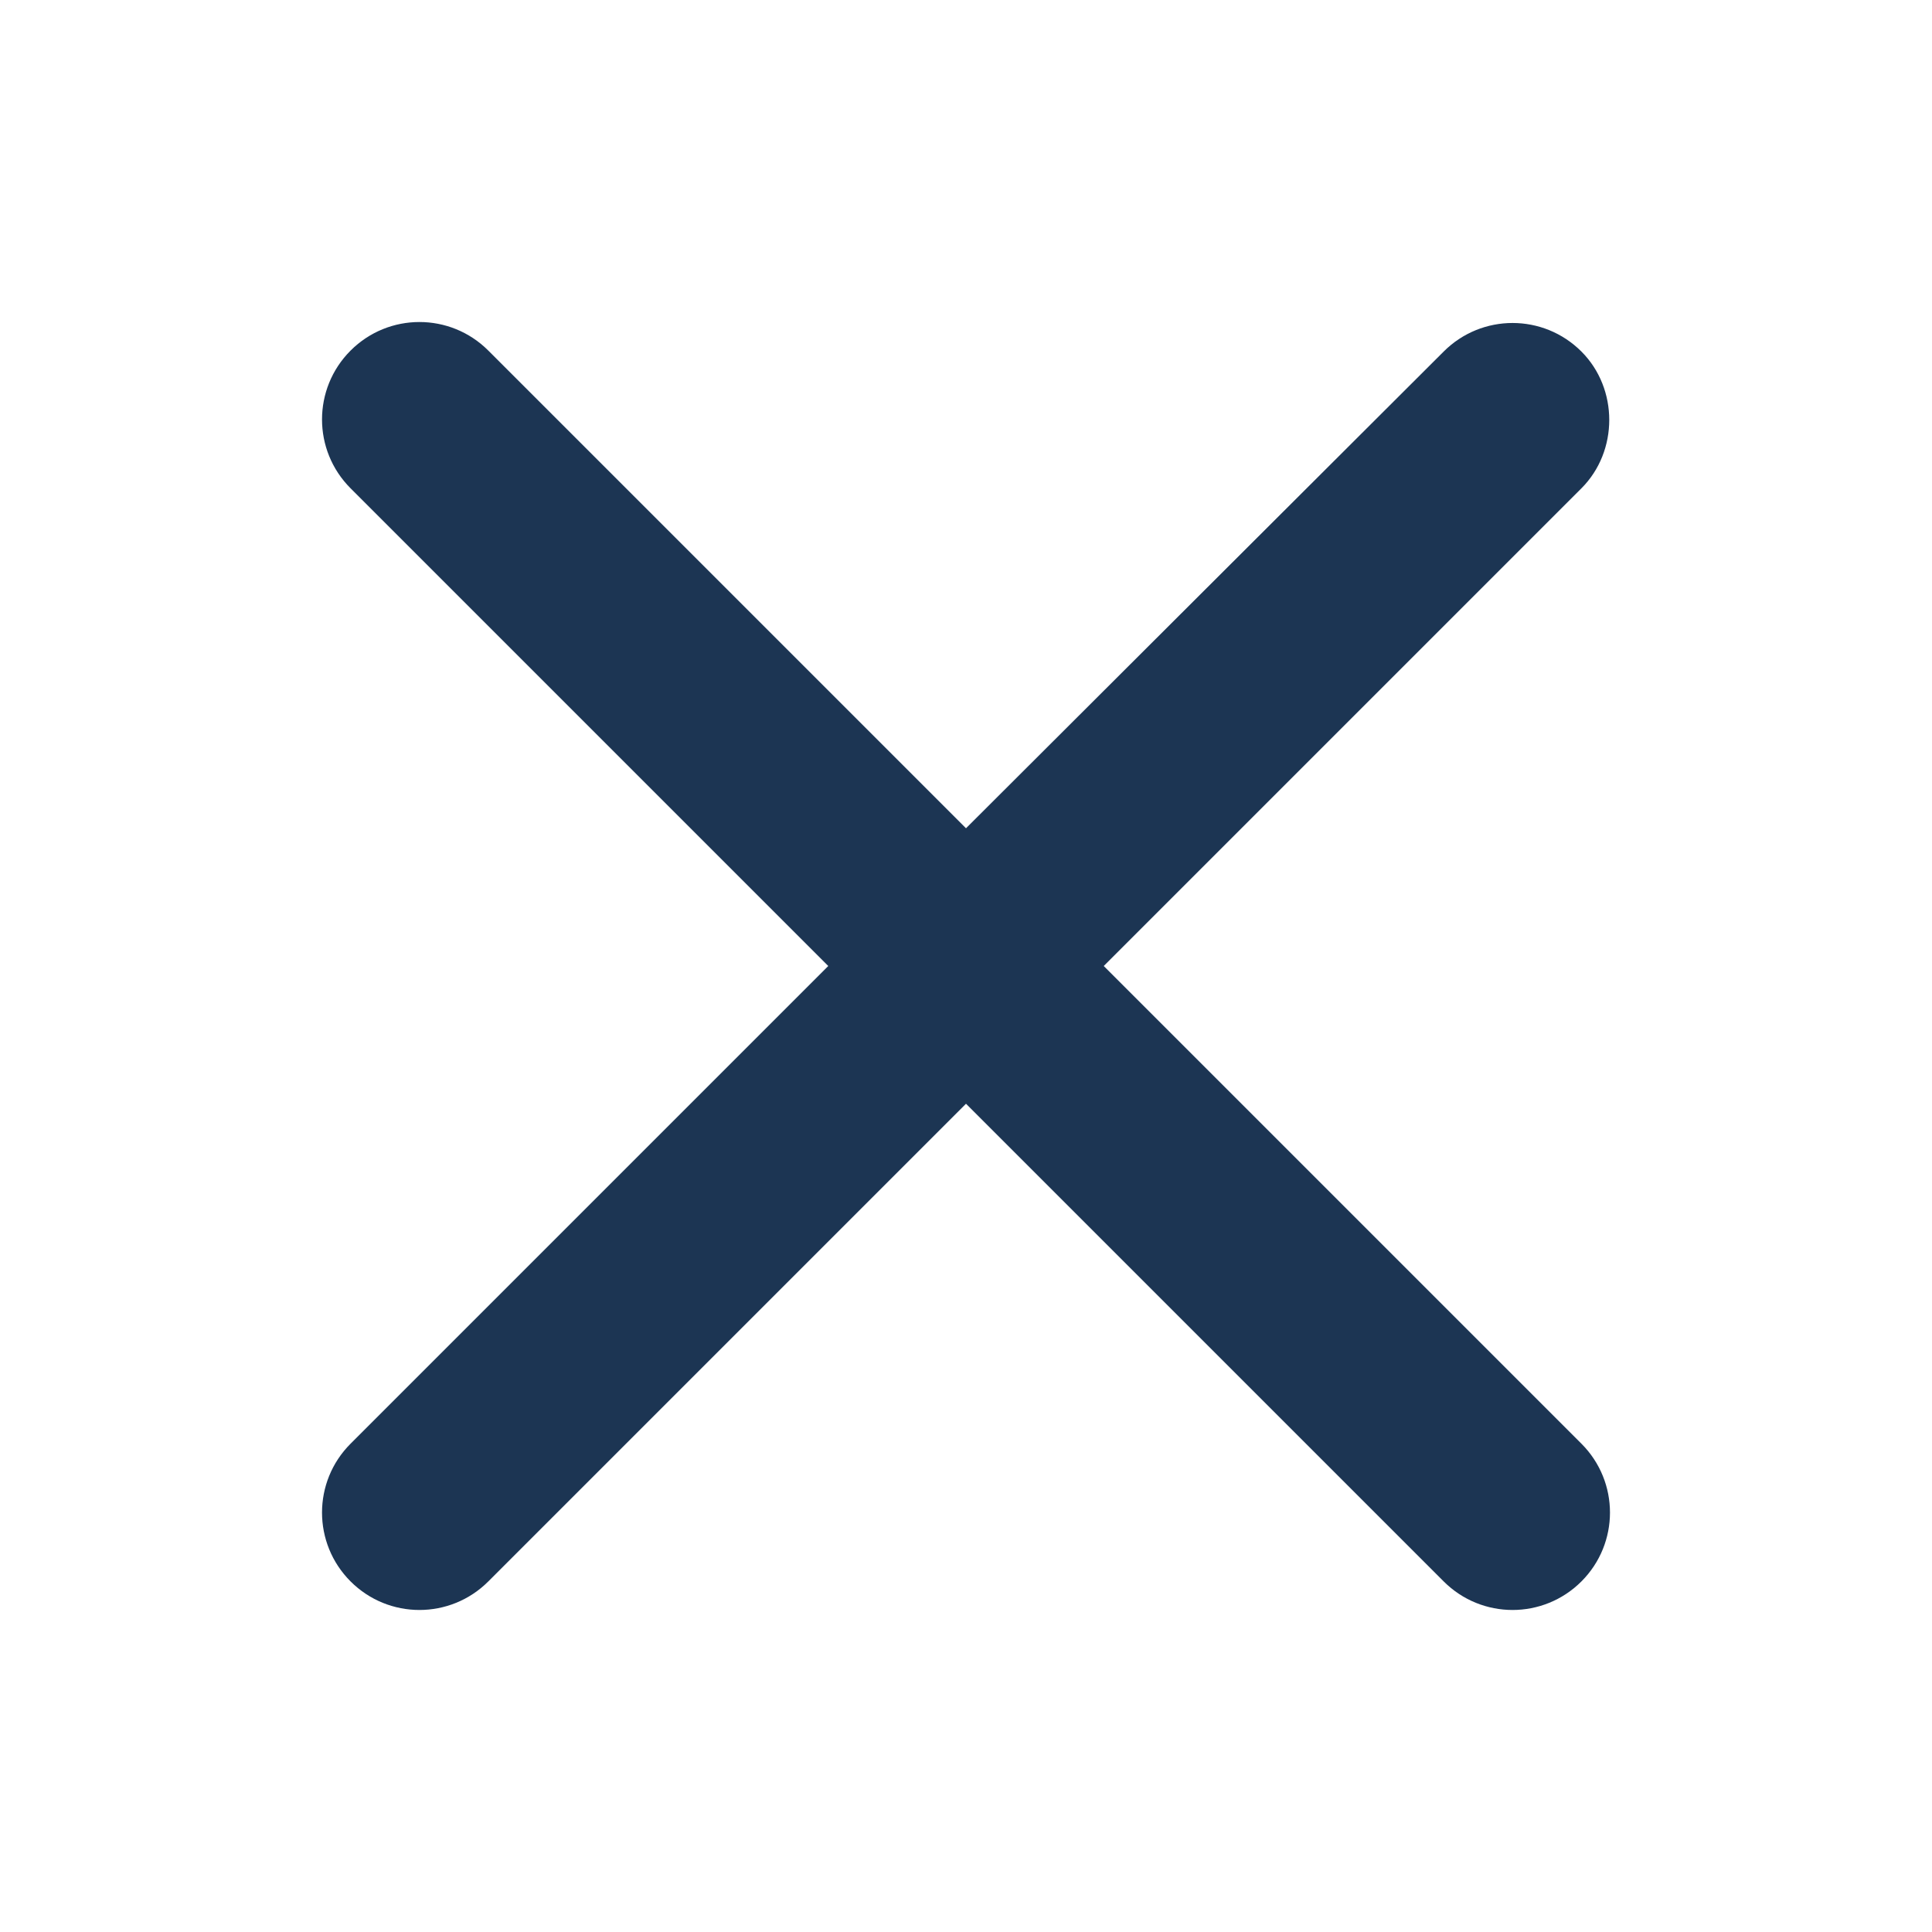
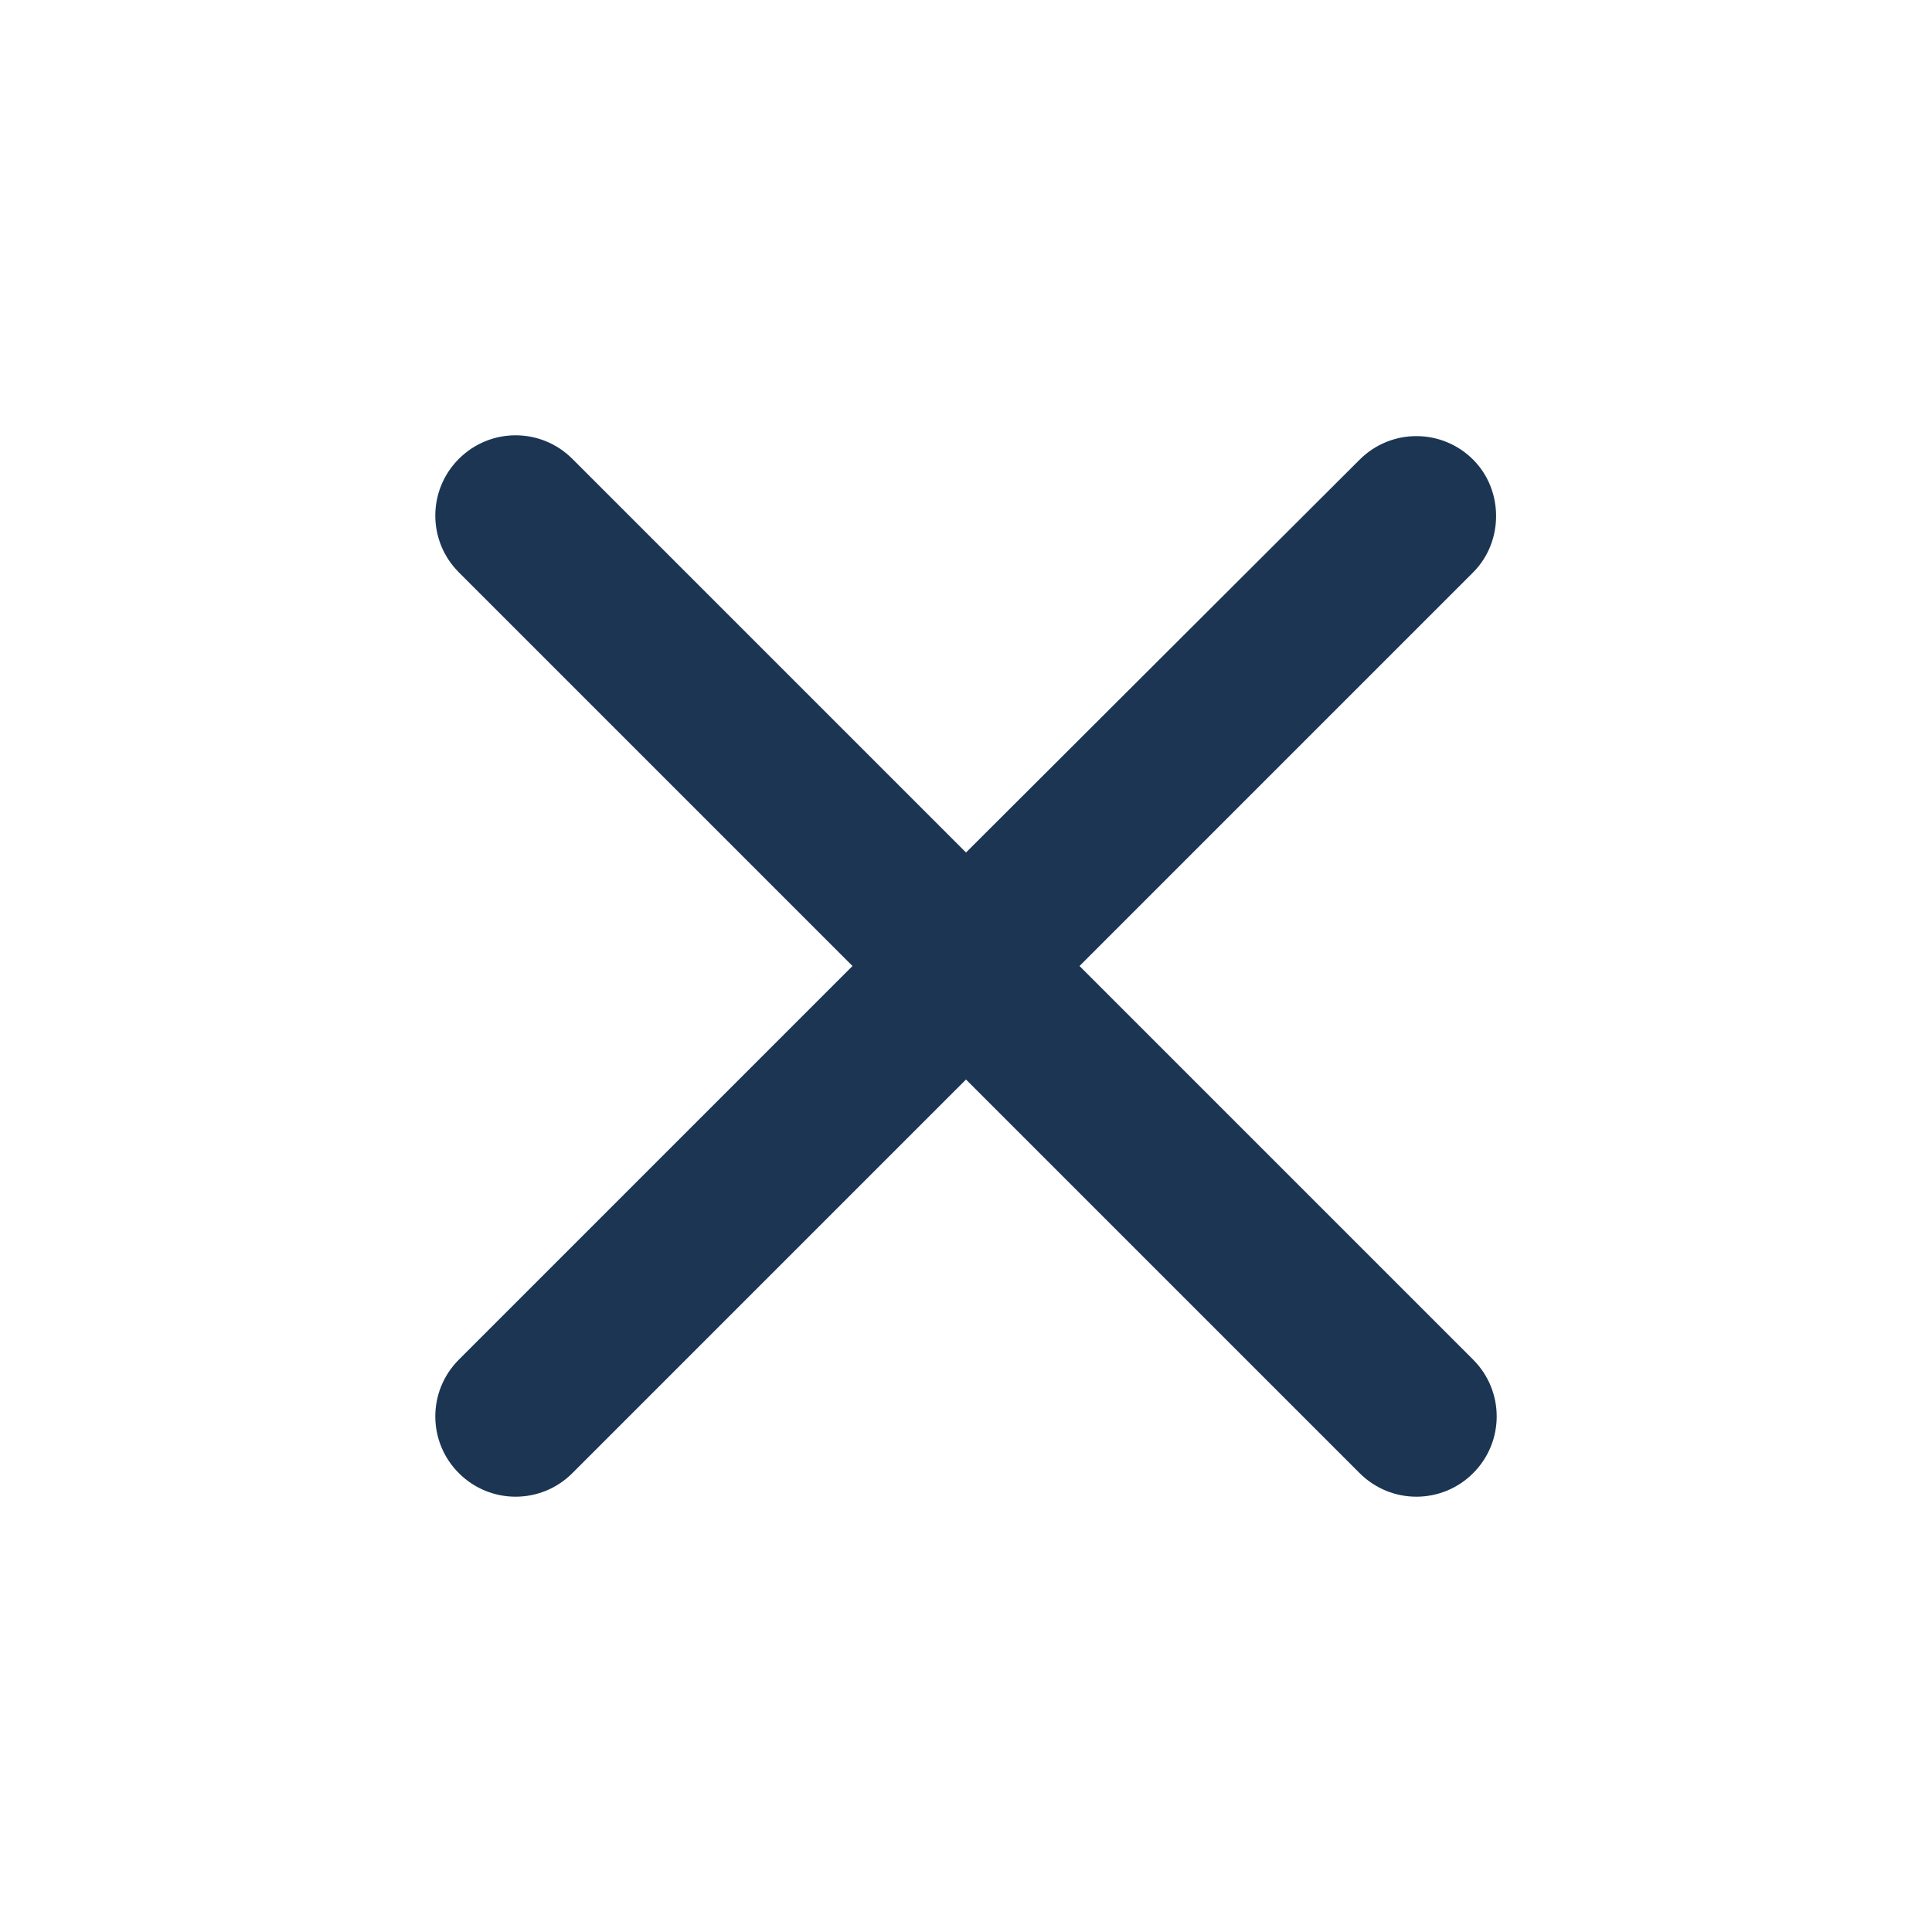
<svg xmlns="http://www.w3.org/2000/svg" width="24" height="24" viewBox="0 0 24 24" fill="none">
-   <path d="M19.645 4.367C19.172 3.894 18.407 3.894 17.934 4.367L12 10.289L6.066 4.355C5.593 3.882 4.828 3.882 4.355 4.355C3.882 4.828 3.882 5.593 4.355 6.066L10.289 12L4.355 17.934C3.882 18.407 3.882 19.172 4.355 19.645C4.828 20.118 5.593 20.118 6.066 19.645L12 13.711L17.934 19.645C18.407 20.118 19.172 20.118 19.645 19.645C20.118 19.172 20.118 18.407 19.645 17.934L13.711 12L19.645 6.066C20.106 5.605 20.106 4.828 19.645 4.367Z" fill="#1C3553" />
+   <path d="M18.3 5.71C17.91 5.32 17.28 5.32 16.89 5.71L12 10.59L7.11 5.7C6.72 5.31 6.09 5.31 5.7 5.7C5.31 6.09 5.31 6.72 5.7 7.11L10.59 12L5.7 16.89C5.31 17.28 5.31 17.91 5.7 18.3C6.09 18.69 6.72 18.69 7.11 18.3L12 13.41L16.89 18.3C17.28 18.69 17.91 18.69 18.3 18.3C18.69 17.91 18.69 17.28 18.3 16.89L13.41 12L18.3 7.11C18.68 6.73 18.68 6.09 18.3 5.71Z" fill="#1C3553" />
</svg>
